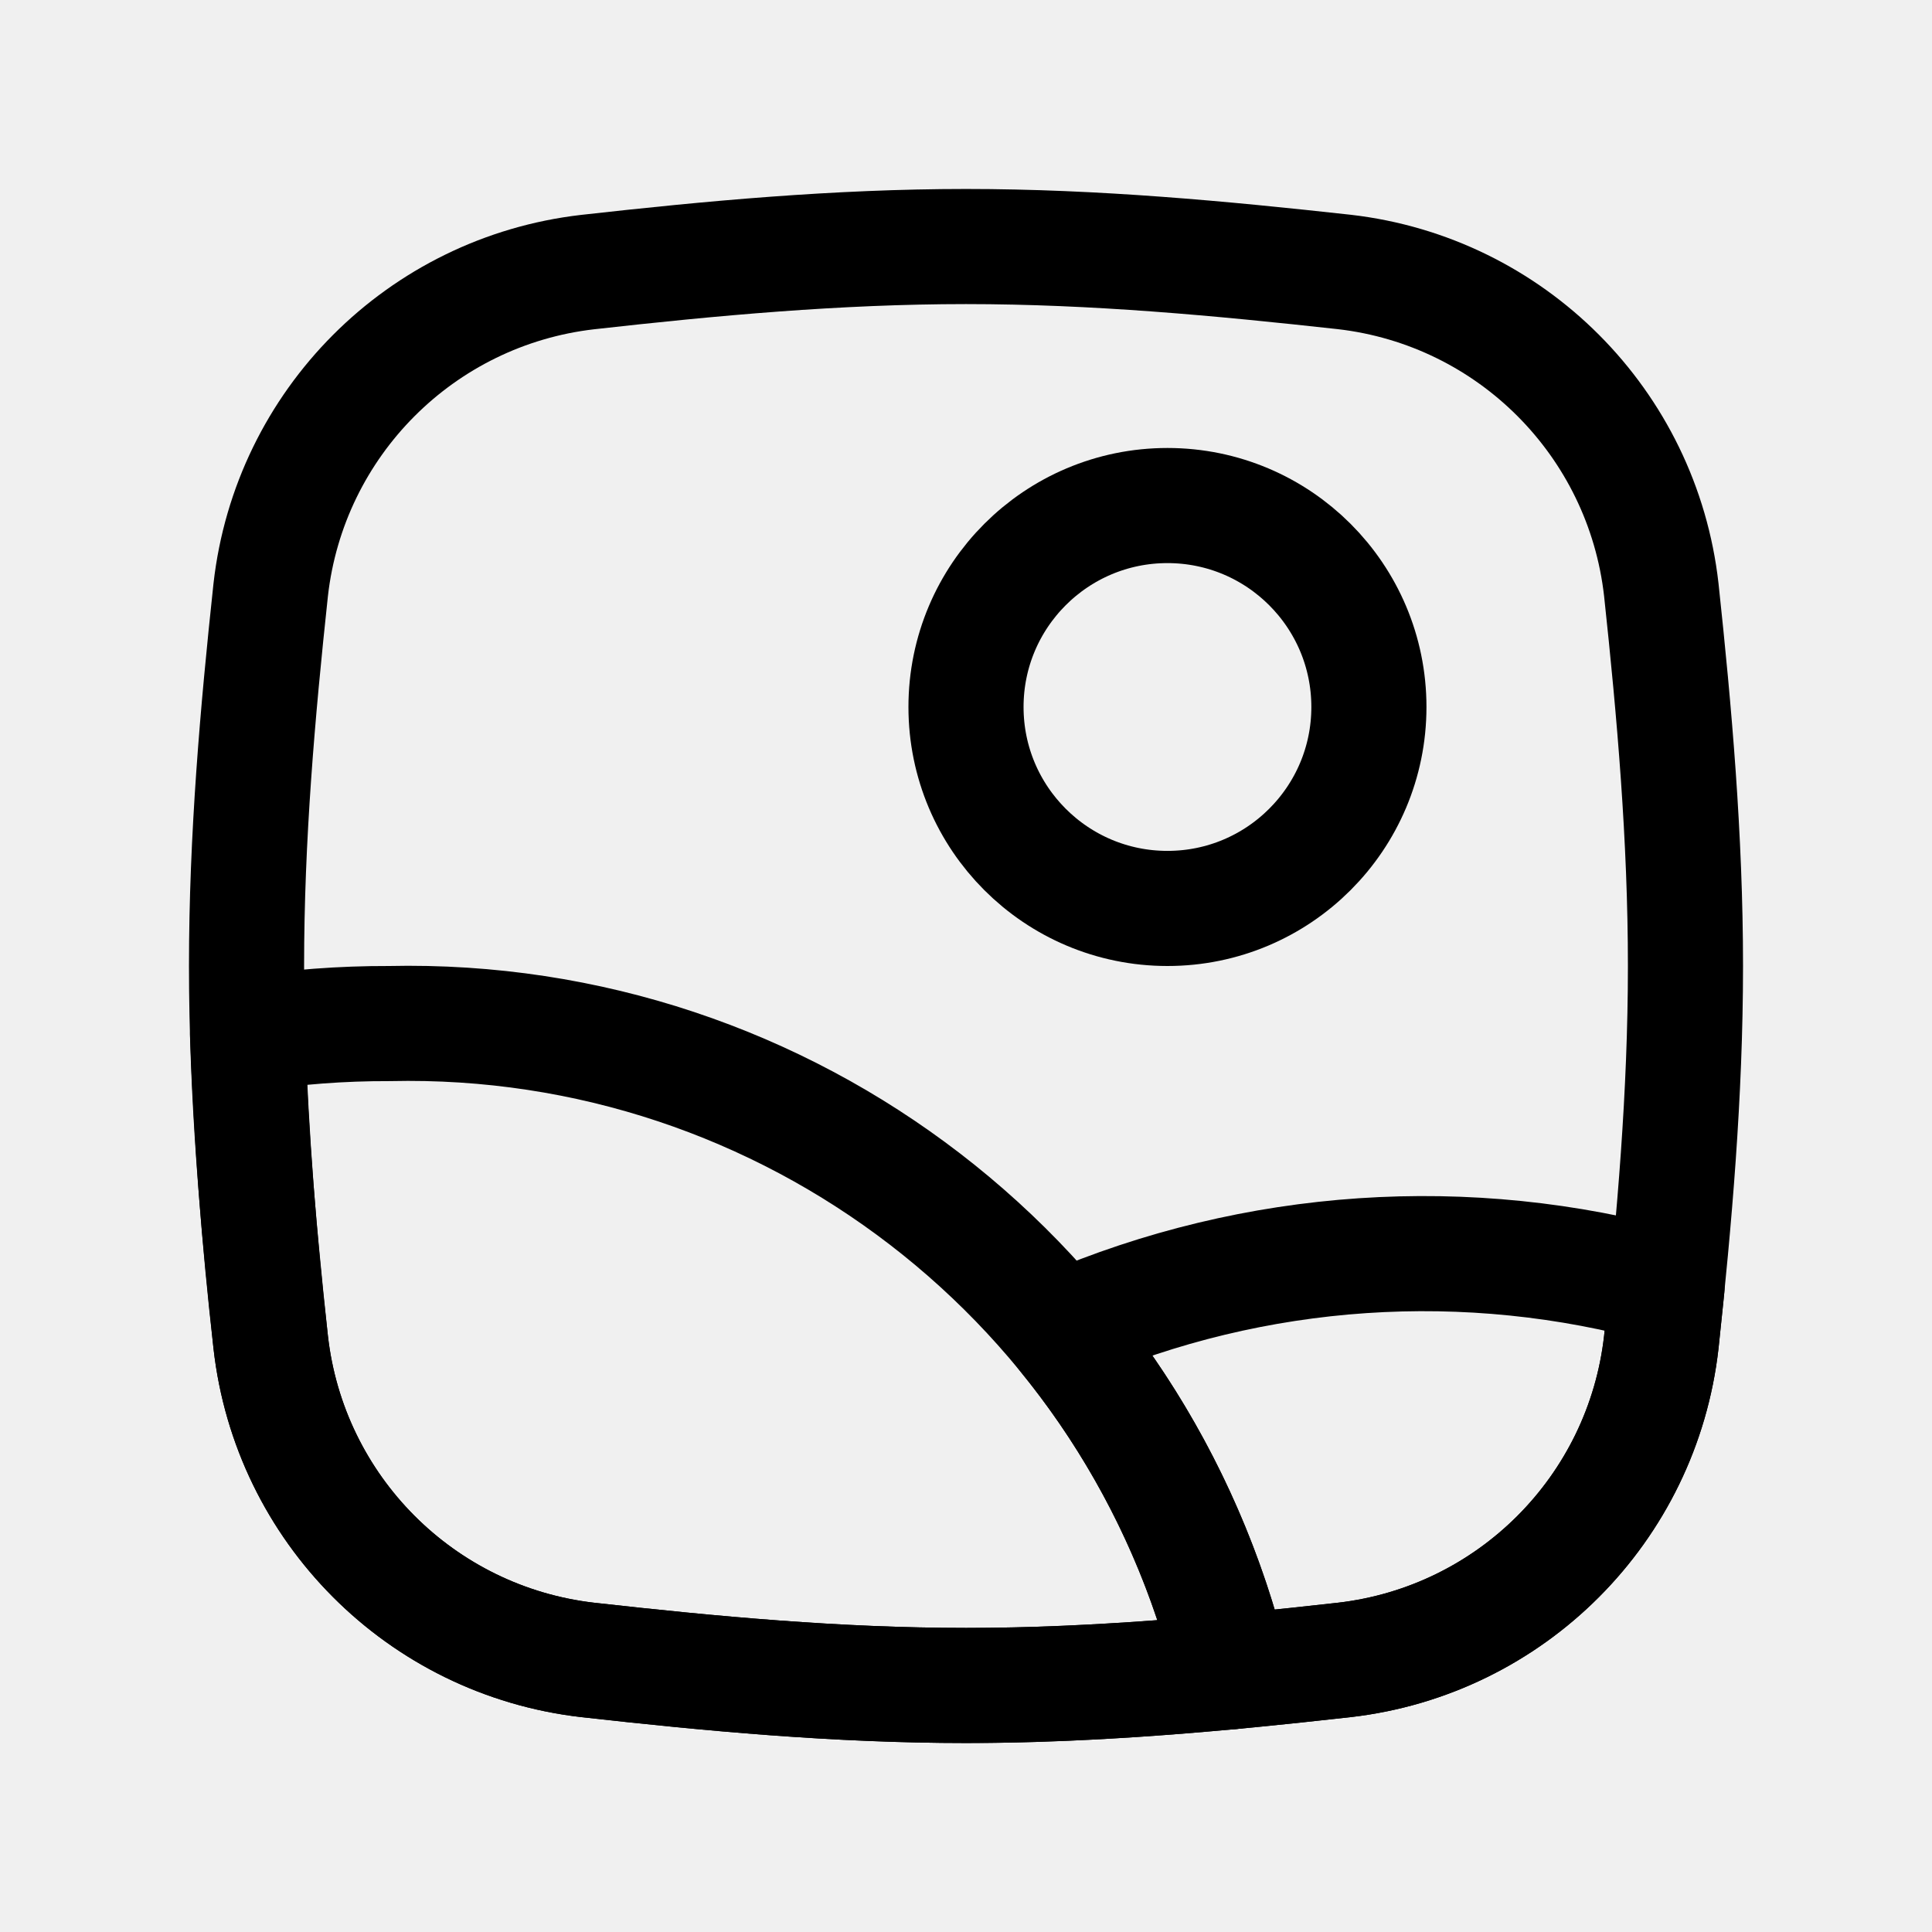
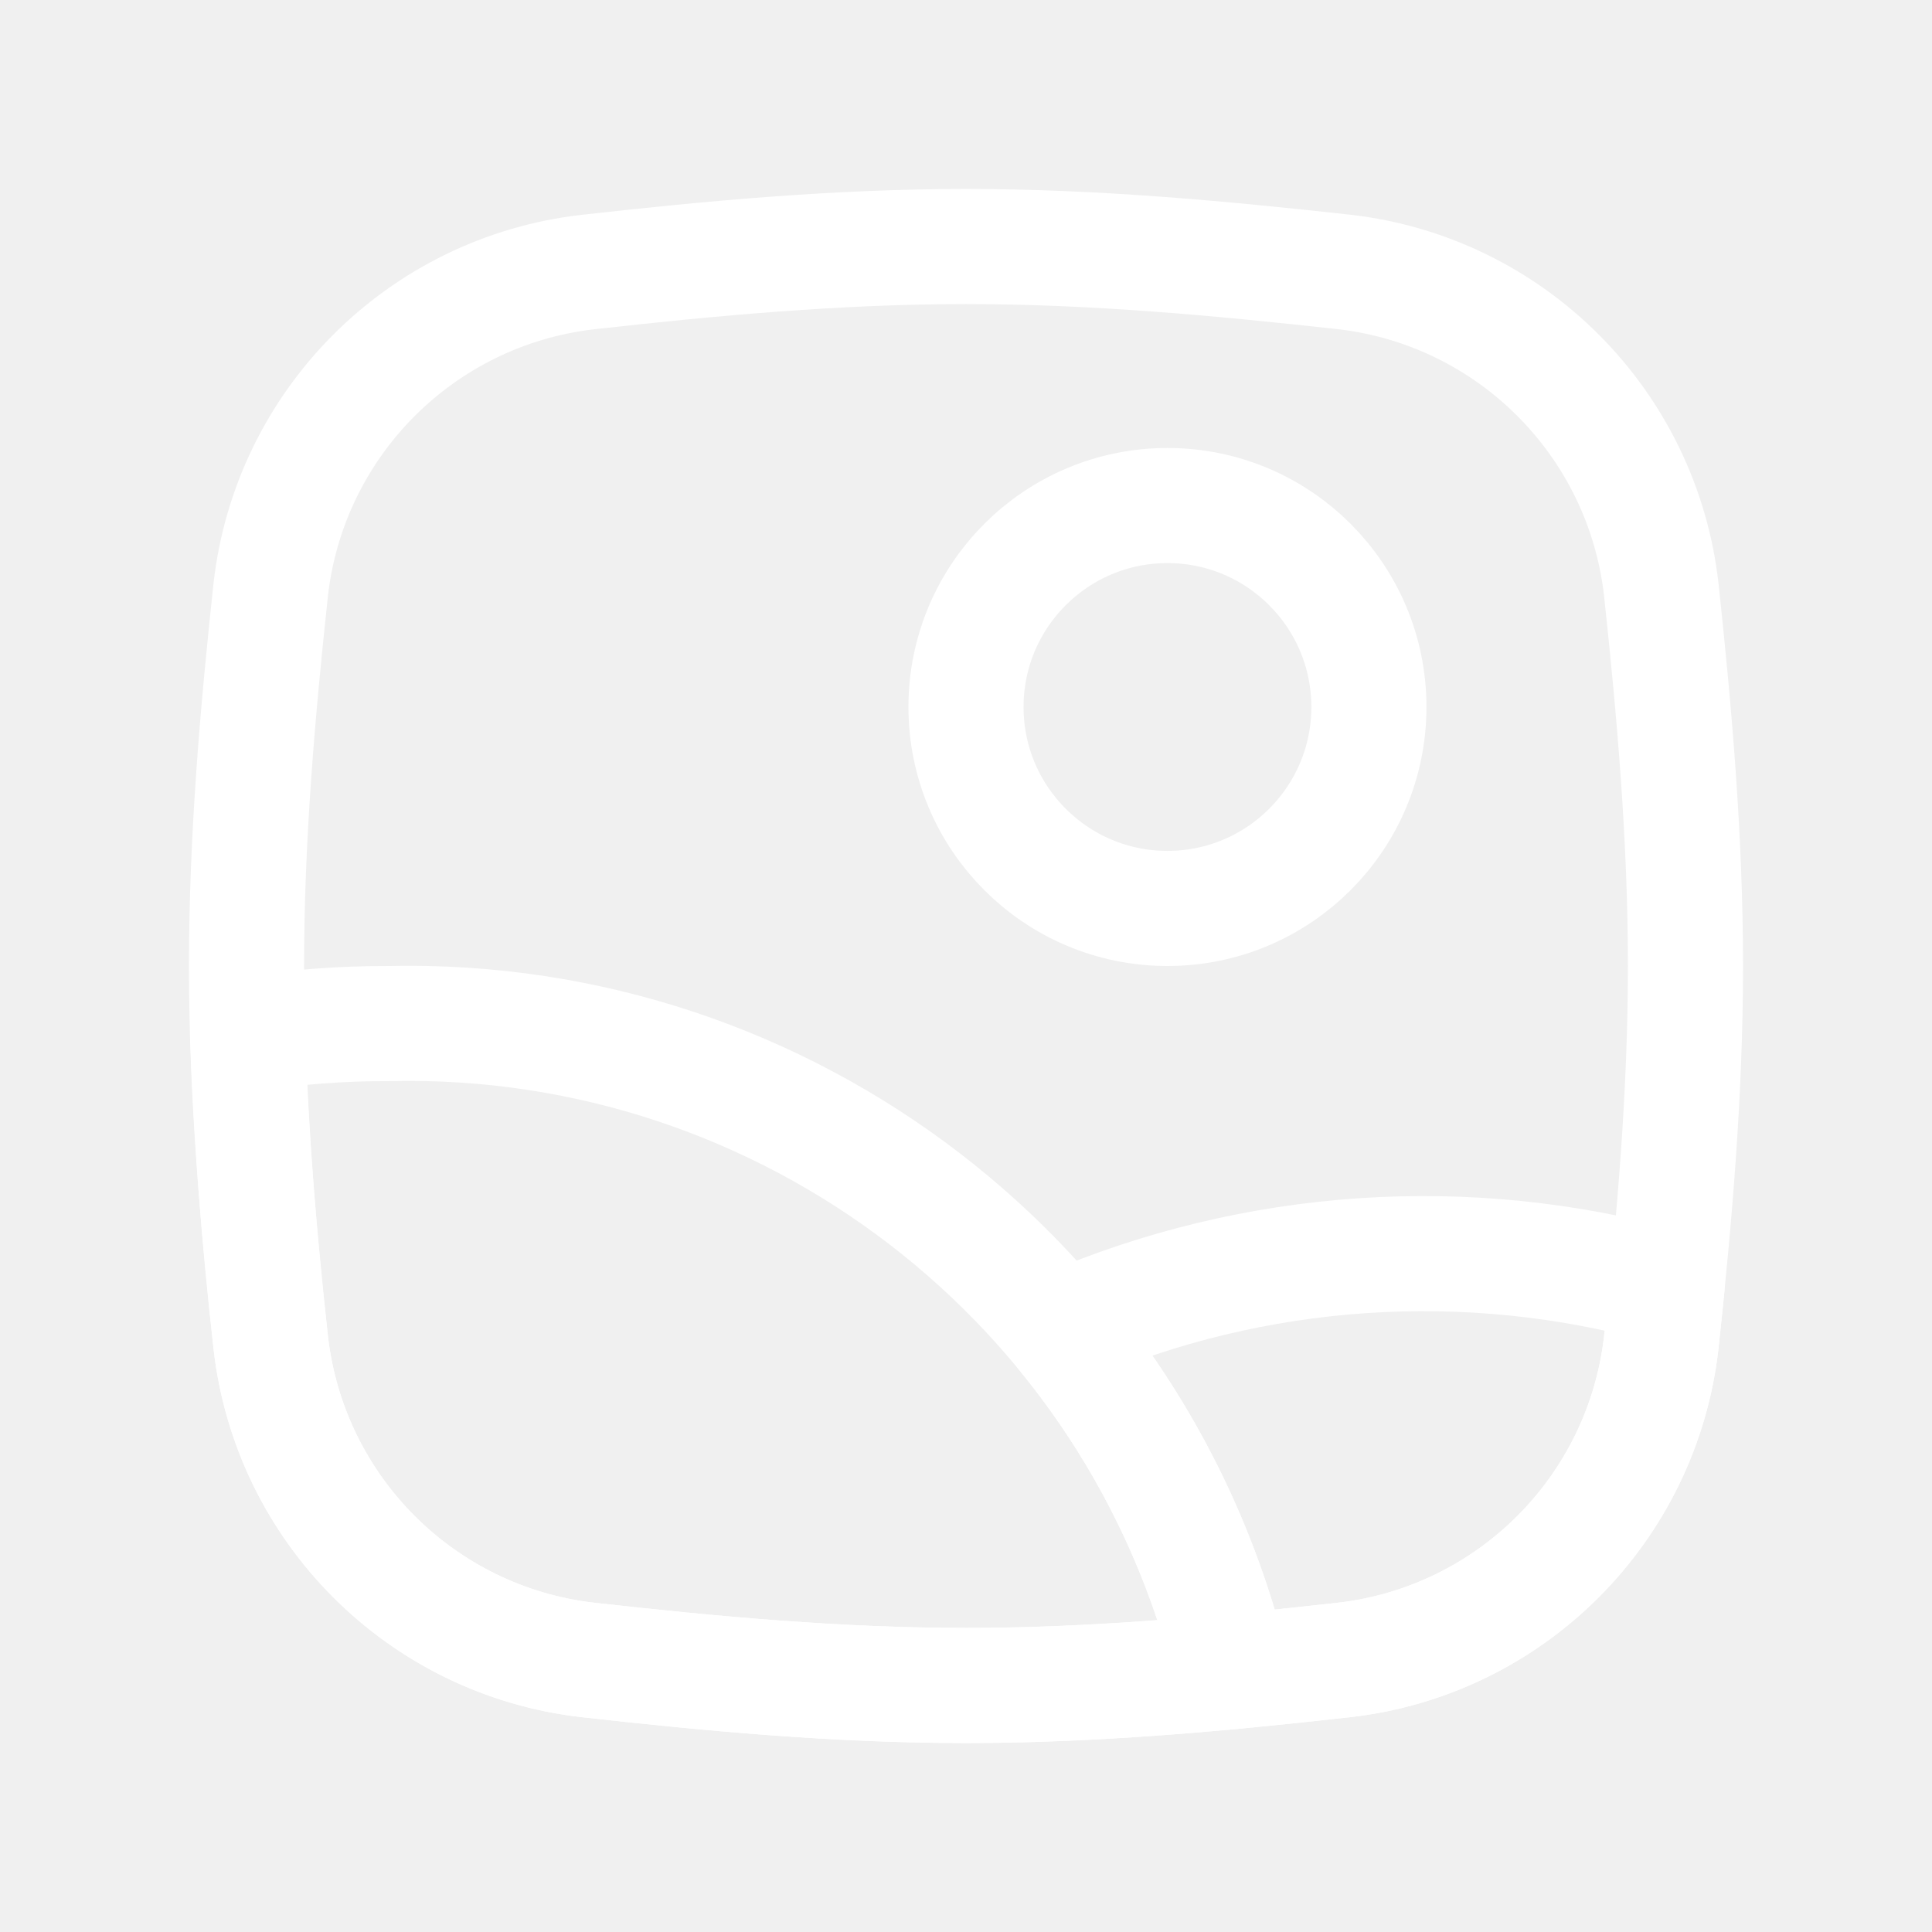
<svg xmlns="http://www.w3.org/2000/svg" width="24" height="24">
  <g>
-     <path style="stroke:#000;stroke-width:1;stroke-dasharray:none;stroke-linecap:butt;stroke-dashoffset:0;stroke-linejoin:miter;stroke-miterlimit:4;fill:none;fill-rule:nonzero;opacity:1" transform="matrix(1.43 0 0 1.43 1.99 1.99)" d="M.96 10.268a3.132 3.132 0 0 0 2.753 2.76c1.07.12 2.167.222 3.287.222s2.218-.102 3.287-.222a3.132 3.132 0 0 0 2.753-2.76c.114-1.063.21-2.155.21-3.268s-.096-2.205-.21-3.269a3.132 3.132 0 0 0-2.753-2.76C9.217.853 8.12.75 7 .75S4.782.852 3.713.972A3.132 3.132 0 0 0 .96 3.732C.846 4.794.75 5.886.75 7s.096 2.205.21 3.268Z" stroke-linecap="round" />
-     <path style="stroke:#000;stroke-width:1;stroke-dasharray:none;stroke-linecap:round;stroke-dashoffset:0;stroke-linejoin:round;stroke-miterlimit:4;fill:none;fill-rule:nonzero;opacity:1" transform="matrix(1.43 0 0 1.43 1.99 1.99)" d="M8.75 6.5a1.75 1.75 0 1 0 0-3.5 1.75 1.75 0 0 0 0 3.5ZM3.713 13.028a3.132 3.132 0 0 1-2.753-2.76 34.391 34.391 0 0 1-.201-2.675A7.88 7.88 0 0 1 1.99 7.5a7.36 7.36 0 0 1 7.32 5.63c-.758.07-1.529.12-2.31.12-1.12 0-2.218-.102-3.287-.222Z" stroke-linecap="round" />
-     <path style="stroke:#000;stroke-width:1;stroke-dasharray:none;stroke-linecap:round;stroke-dashoffset:0;stroke-linejoin:round;stroke-miterlimit:4;fill:none;fill-rule:nonzero;opacity:1" transform="matrix(1.43 0 0 1.43 1.99 1.99)" d="M9.31 13.13c.329-.031.654-.066.977-.102a3.132 3.132 0 0 0 2.753-2.76l.05-.481a7.89 7.89 0 0 0-5.23.353v.066a7.36 7.36 0 0 1 1.45 2.924Z" stroke-linecap="round" />
+     <path style="stroke:#fff;stroke-width:1;stroke-dasharray:none;stroke-linecap:butt;stroke-dashoffset:0;stroke-linejoin:miter;stroke-miterlimit:4;fill:none;fill-rule:nonzero;opacity:1" transform="matrix(1.43 0 0 1.43 1.99 1.99)" d="M.96 10.268a3.132 3.132 0 0 0 2.753 2.76c1.07.12 2.167.222 3.287.222s2.218-.102 3.287-.222a3.132 3.132 0 0 0 2.753-2.76c.114-1.063.21-2.155.21-3.268s-.096-2.205-.21-3.269a3.132 3.132 0 0 0-2.753-2.76C9.217.853 8.12.75 7 .75S4.782.852 3.713.972A3.132 3.132 0 0 0 .96 3.732C.846 4.794.75 5.886.75 7s.096 2.205.21 3.268Z" stroke-linecap="round" />
+     <path style="stroke:#fff;stroke-width:1;stroke-dasharray:none;stroke-linecap:round;stroke-dashoffset:0;stroke-linejoin:round;stroke-miterlimit:4;fill:none;fill-rule:nonzero;opacity:1" transform="matrix(1.43 0 0 1.43 1.99 1.99)" d="M8.75 6.5a1.75 1.75 0 1 0 0-3.5 1.75 1.75 0 0 0 0 3.5ZM3.713 13.028a3.132 3.132 0 0 1-2.753-2.76 34.391 34.391 0 0 1-.201-2.675A7.88 7.88 0 0 1 1.99 7.5a7.36 7.36 0 0 1 7.32 5.63c-.758.07-1.529.12-2.31.12-1.12 0-2.218-.102-3.287-.222Z" stroke-linecap="round" />
+     <path style="stroke:#fff;stroke-width:1;stroke-dasharray:none;stroke-linecap:round;stroke-dashoffset:0;stroke-linejoin:round;stroke-miterlimit:4;fill:none;fill-rule:nonzero;opacity:1" transform="matrix(1.43 0 0 1.43 1.99 1.99)" d="M9.31 13.13c.329-.031.654-.066.977-.102a3.132 3.132 0 0 0 2.753-2.76l.05-.481a7.89 7.89 0 0 0-5.23.353v.066a7.36 7.36 0 0 1 1.45 2.924Z" stroke-linecap="round" />
  </g>
</svg>
